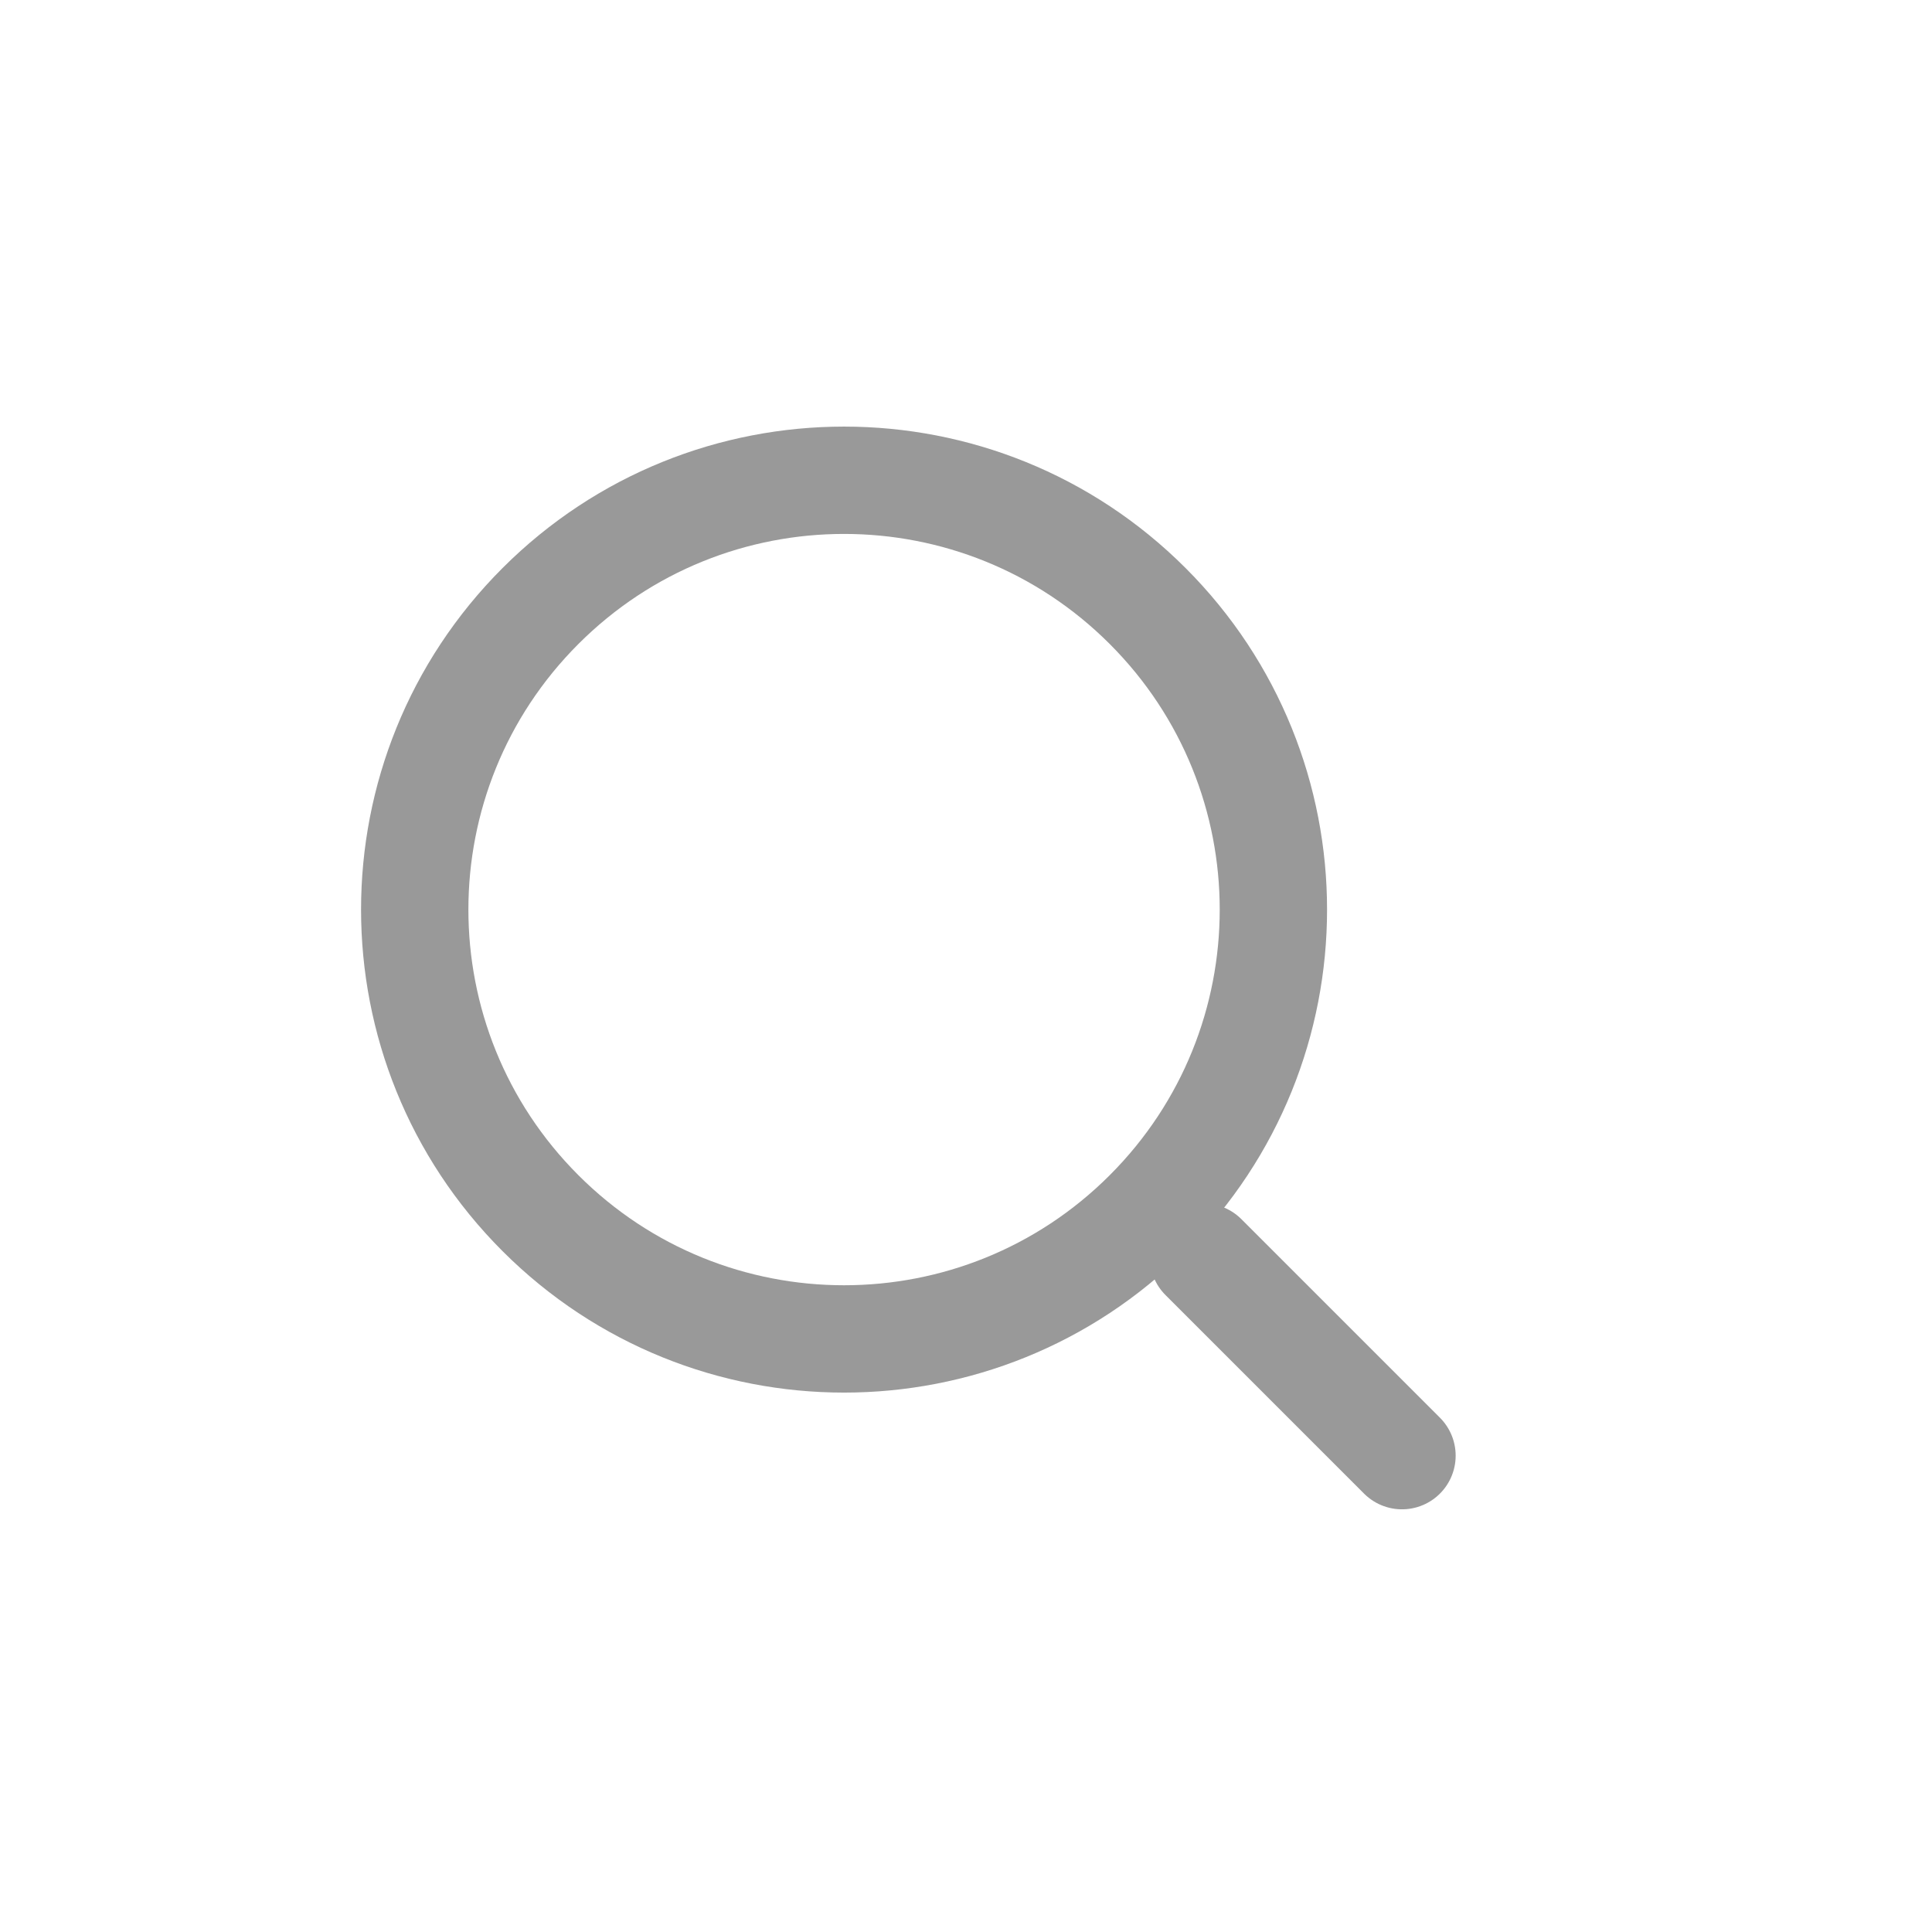
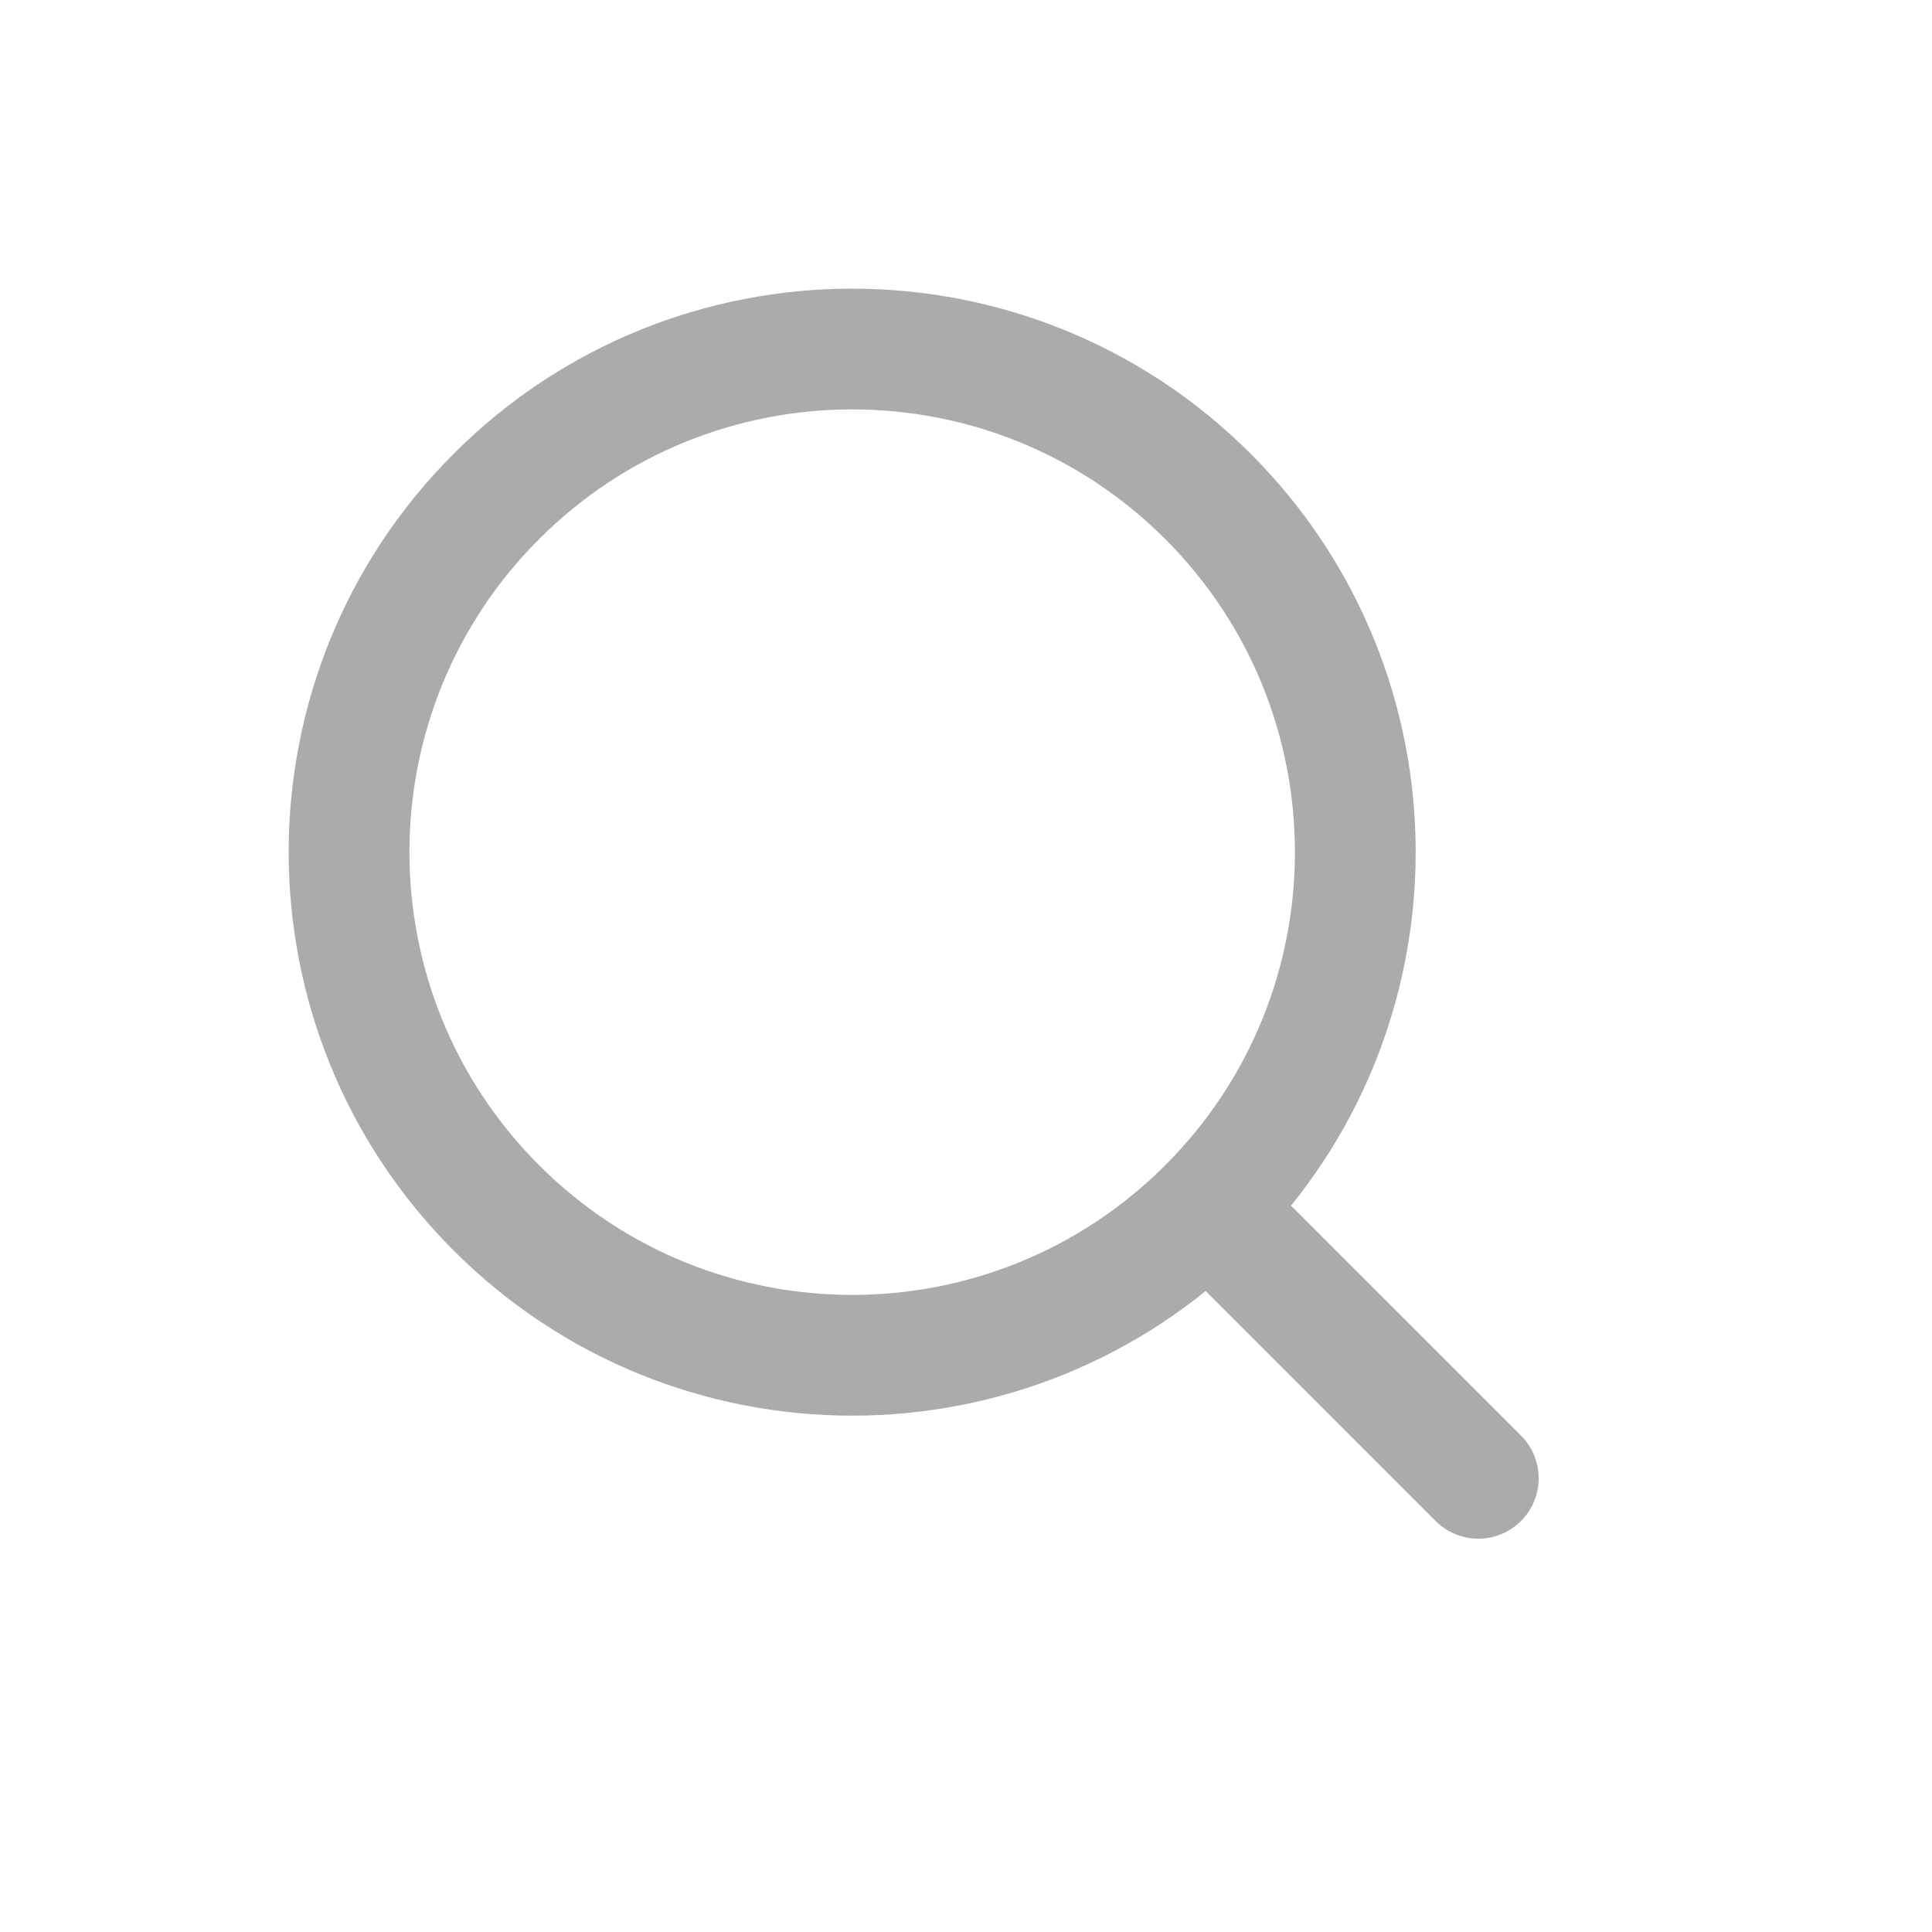
- <svg xmlns="http://www.w3.org/2000/svg" width="36" height="36" viewBox="0 0 36 36" fill="none">
-   <circle cx="15.728" cy="16.949" r="8" transform="rotate(-45 15.7279 16.9492)" stroke="#999999" stroke-width="2" />
-   <path d="M22.424 23.424L26.124 27.124" stroke="#999999" stroke-width="2" stroke-linecap="round" />
+ <svg xmlns="http://www.w3.org/2000/svg" width="24" height="24" viewBox="0 0 24 24" fill="none">
+   <circle cx="10.586" cy="10.586" r="6.25" transform="rotate(-45 10.5857 10.5858)" stroke="#ABABAB" stroke-width="1.5" />
+   <path d="M15.536 15.536L18.364 18.364" stroke="#ABABAB" stroke-width="1.5" stroke-linecap="round" />
</svg>
